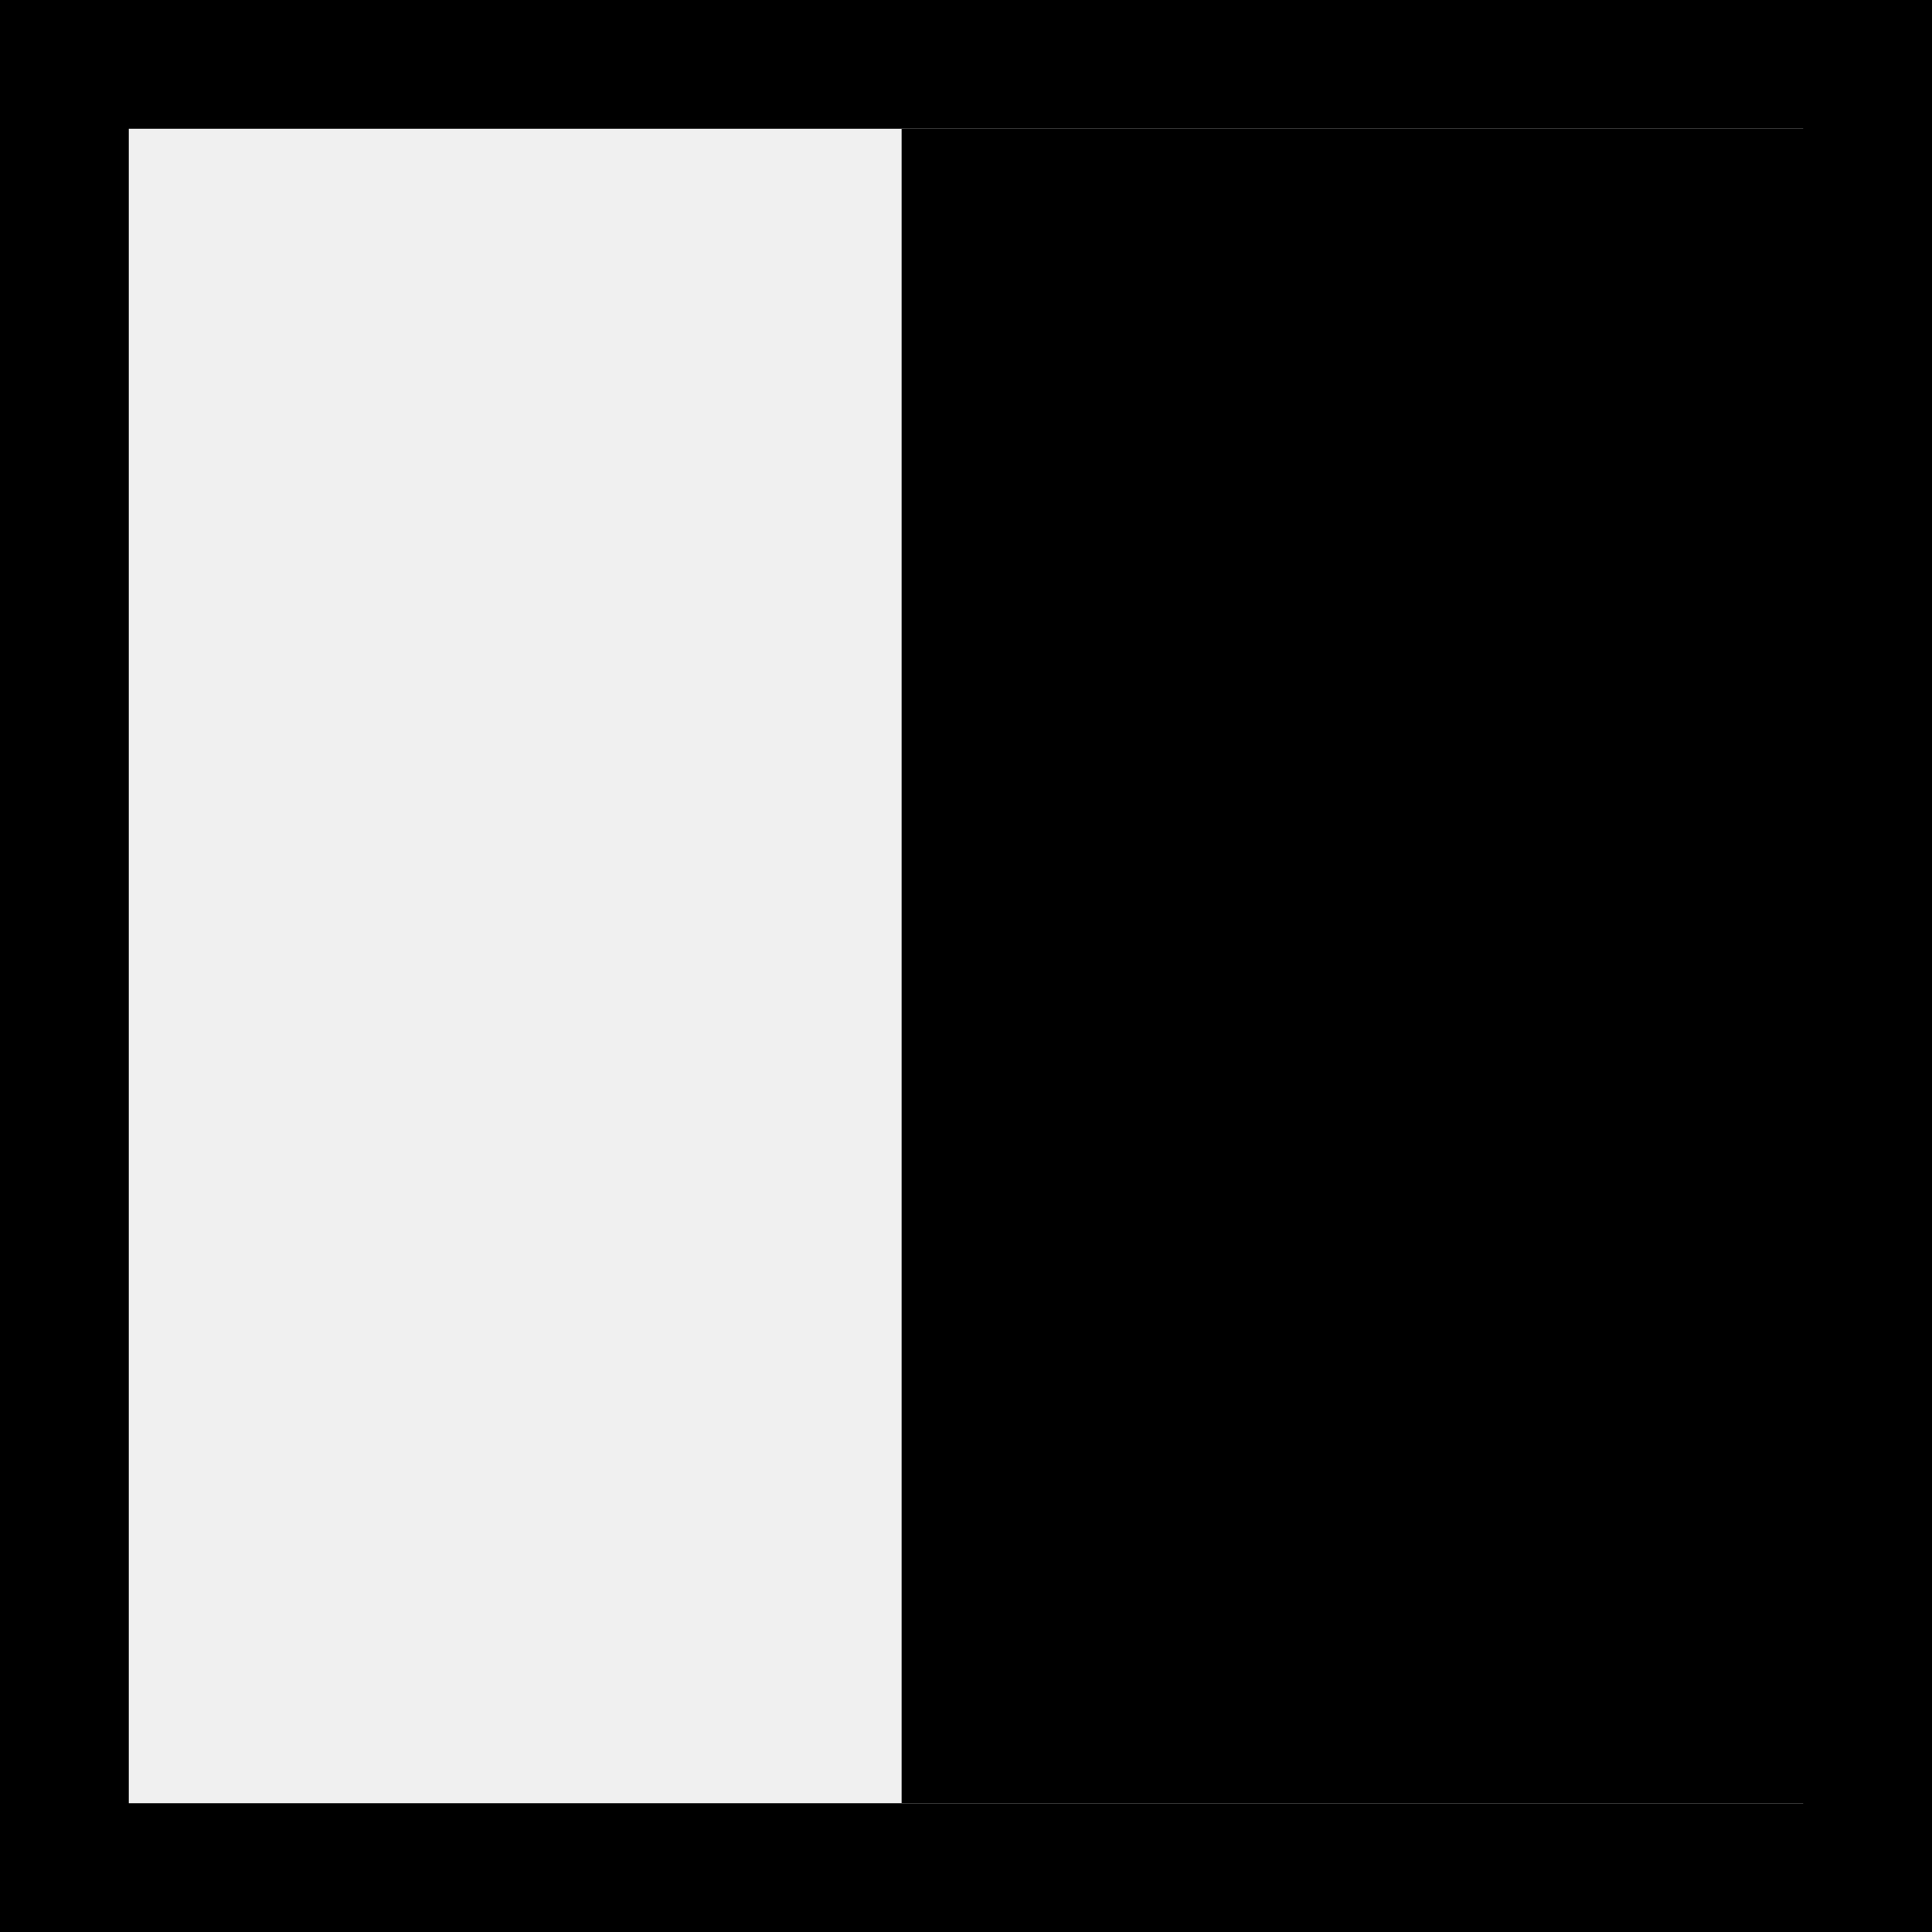
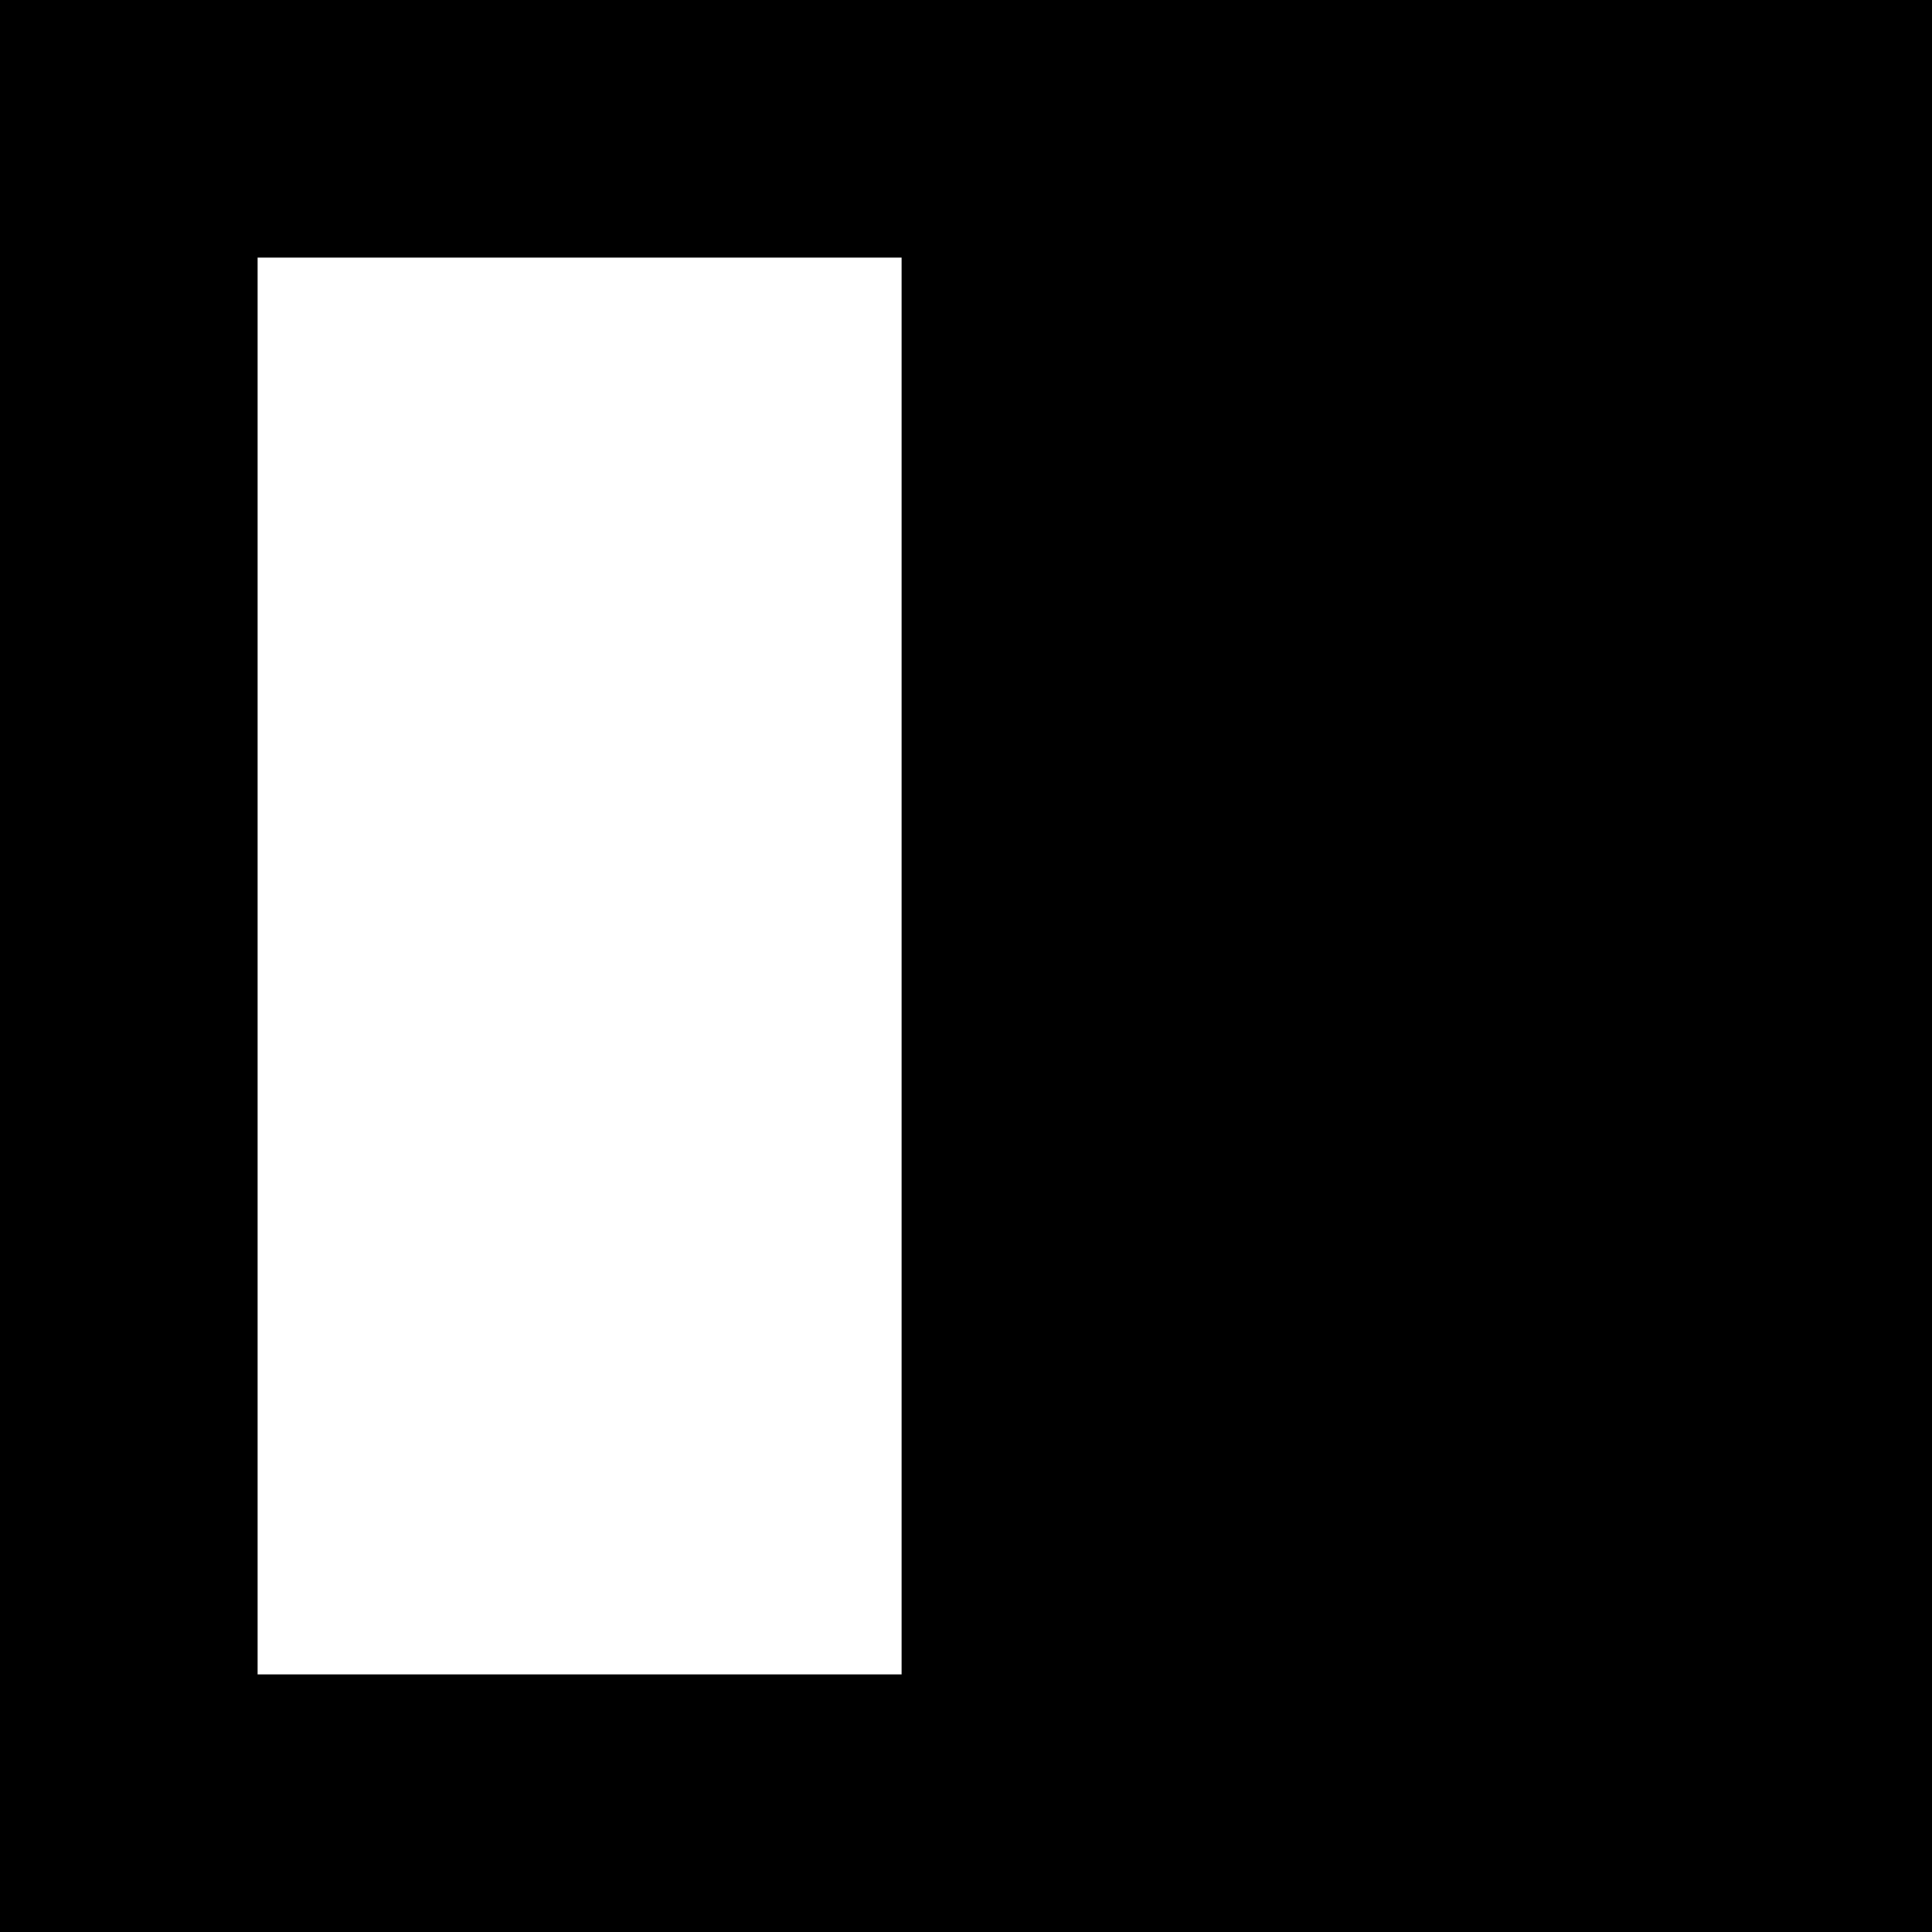
- <svg xmlns="http://www.w3.org/2000/svg" width="15" height="15" viewBox="0 0 15 15">
-   <g fill="none" fill-rule="evenodd">
-     <path stroke="#000" d="M.5.5h14v14H.5z" />
-     <path fill="#000" d="M7 1h8v13H7z" />
+ <svg xmlns="http://www.w3.org/2000/svg" version="1.1" id="Calque_1" x="0px" y="0px" viewBox="-952 533 15 15" style="enable-background:new -952 533 15 15;" xml:space="preserve">
+   <style type="text/css">
+ 	.st0{fill:#FFFFFF;}
+ </style>
+   <g>
+     <g>
+       <rect x="-951" y="534" class="st0" width="7" height="13" />
+     </g>
+     <g>
+       <path d="M-952,533v15h15v-15H-952z M-950,535h5v11h-5V535z" />
+     </g>
  </g>
</svg>
